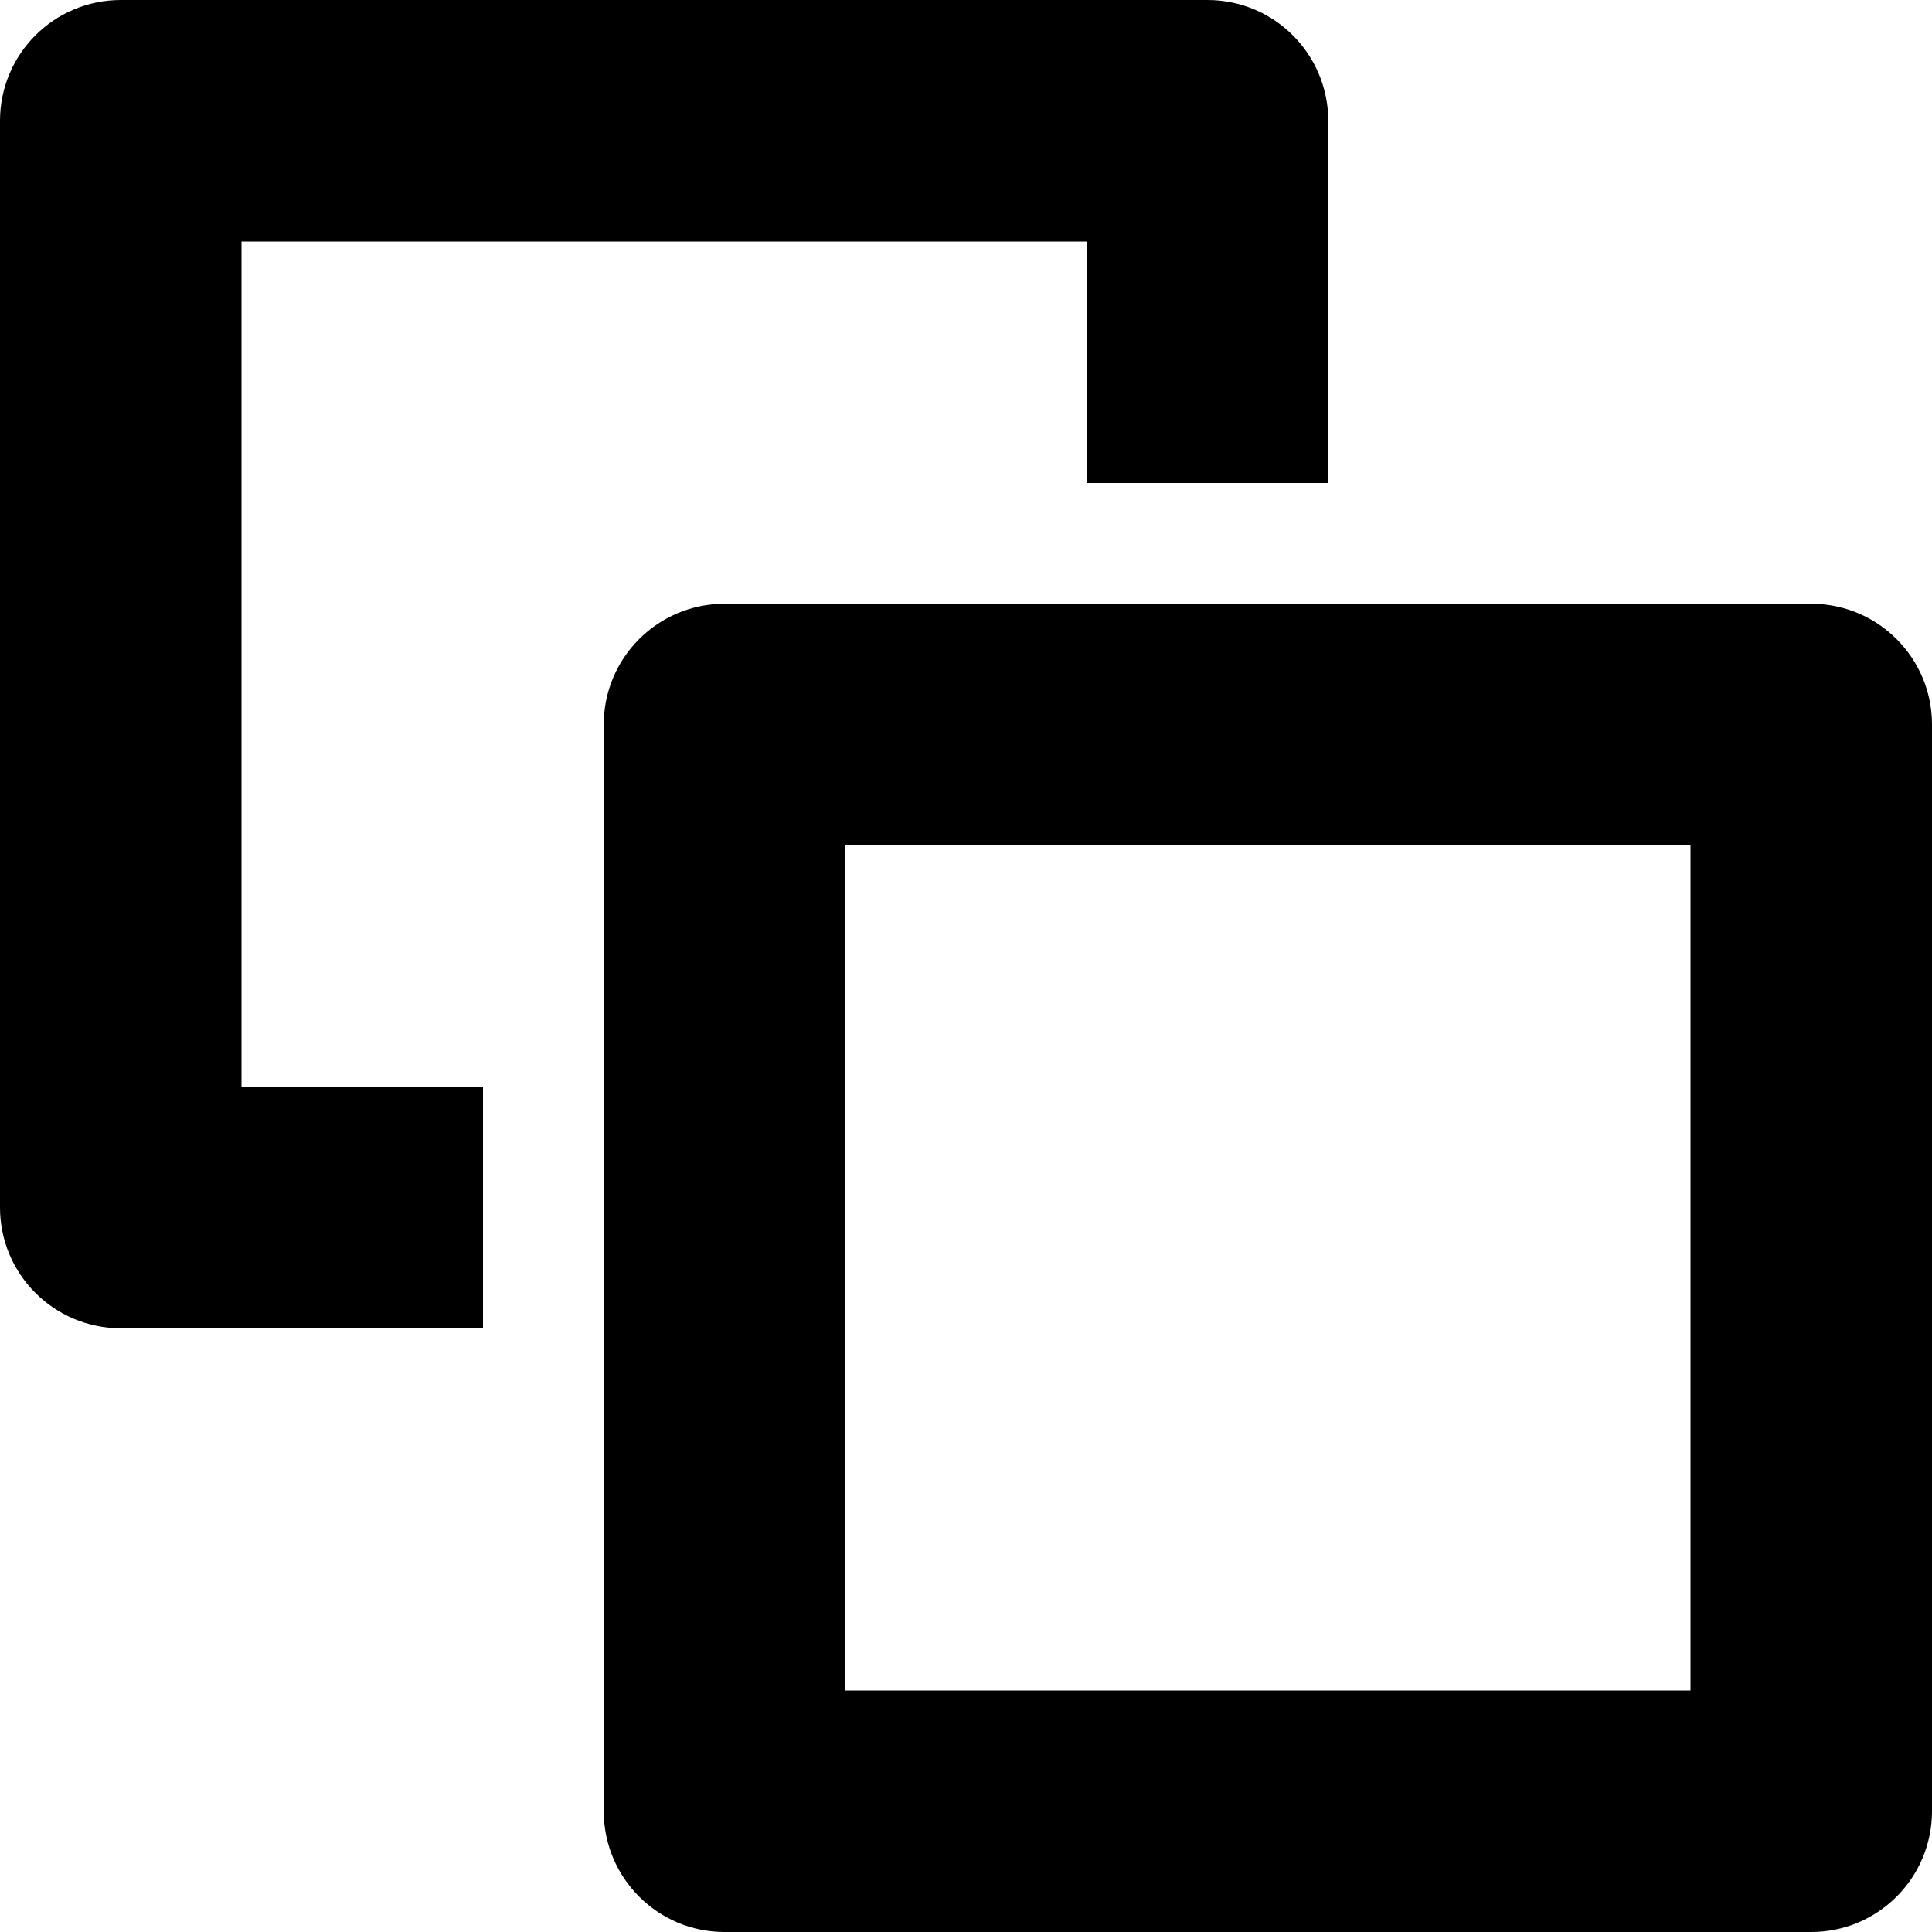
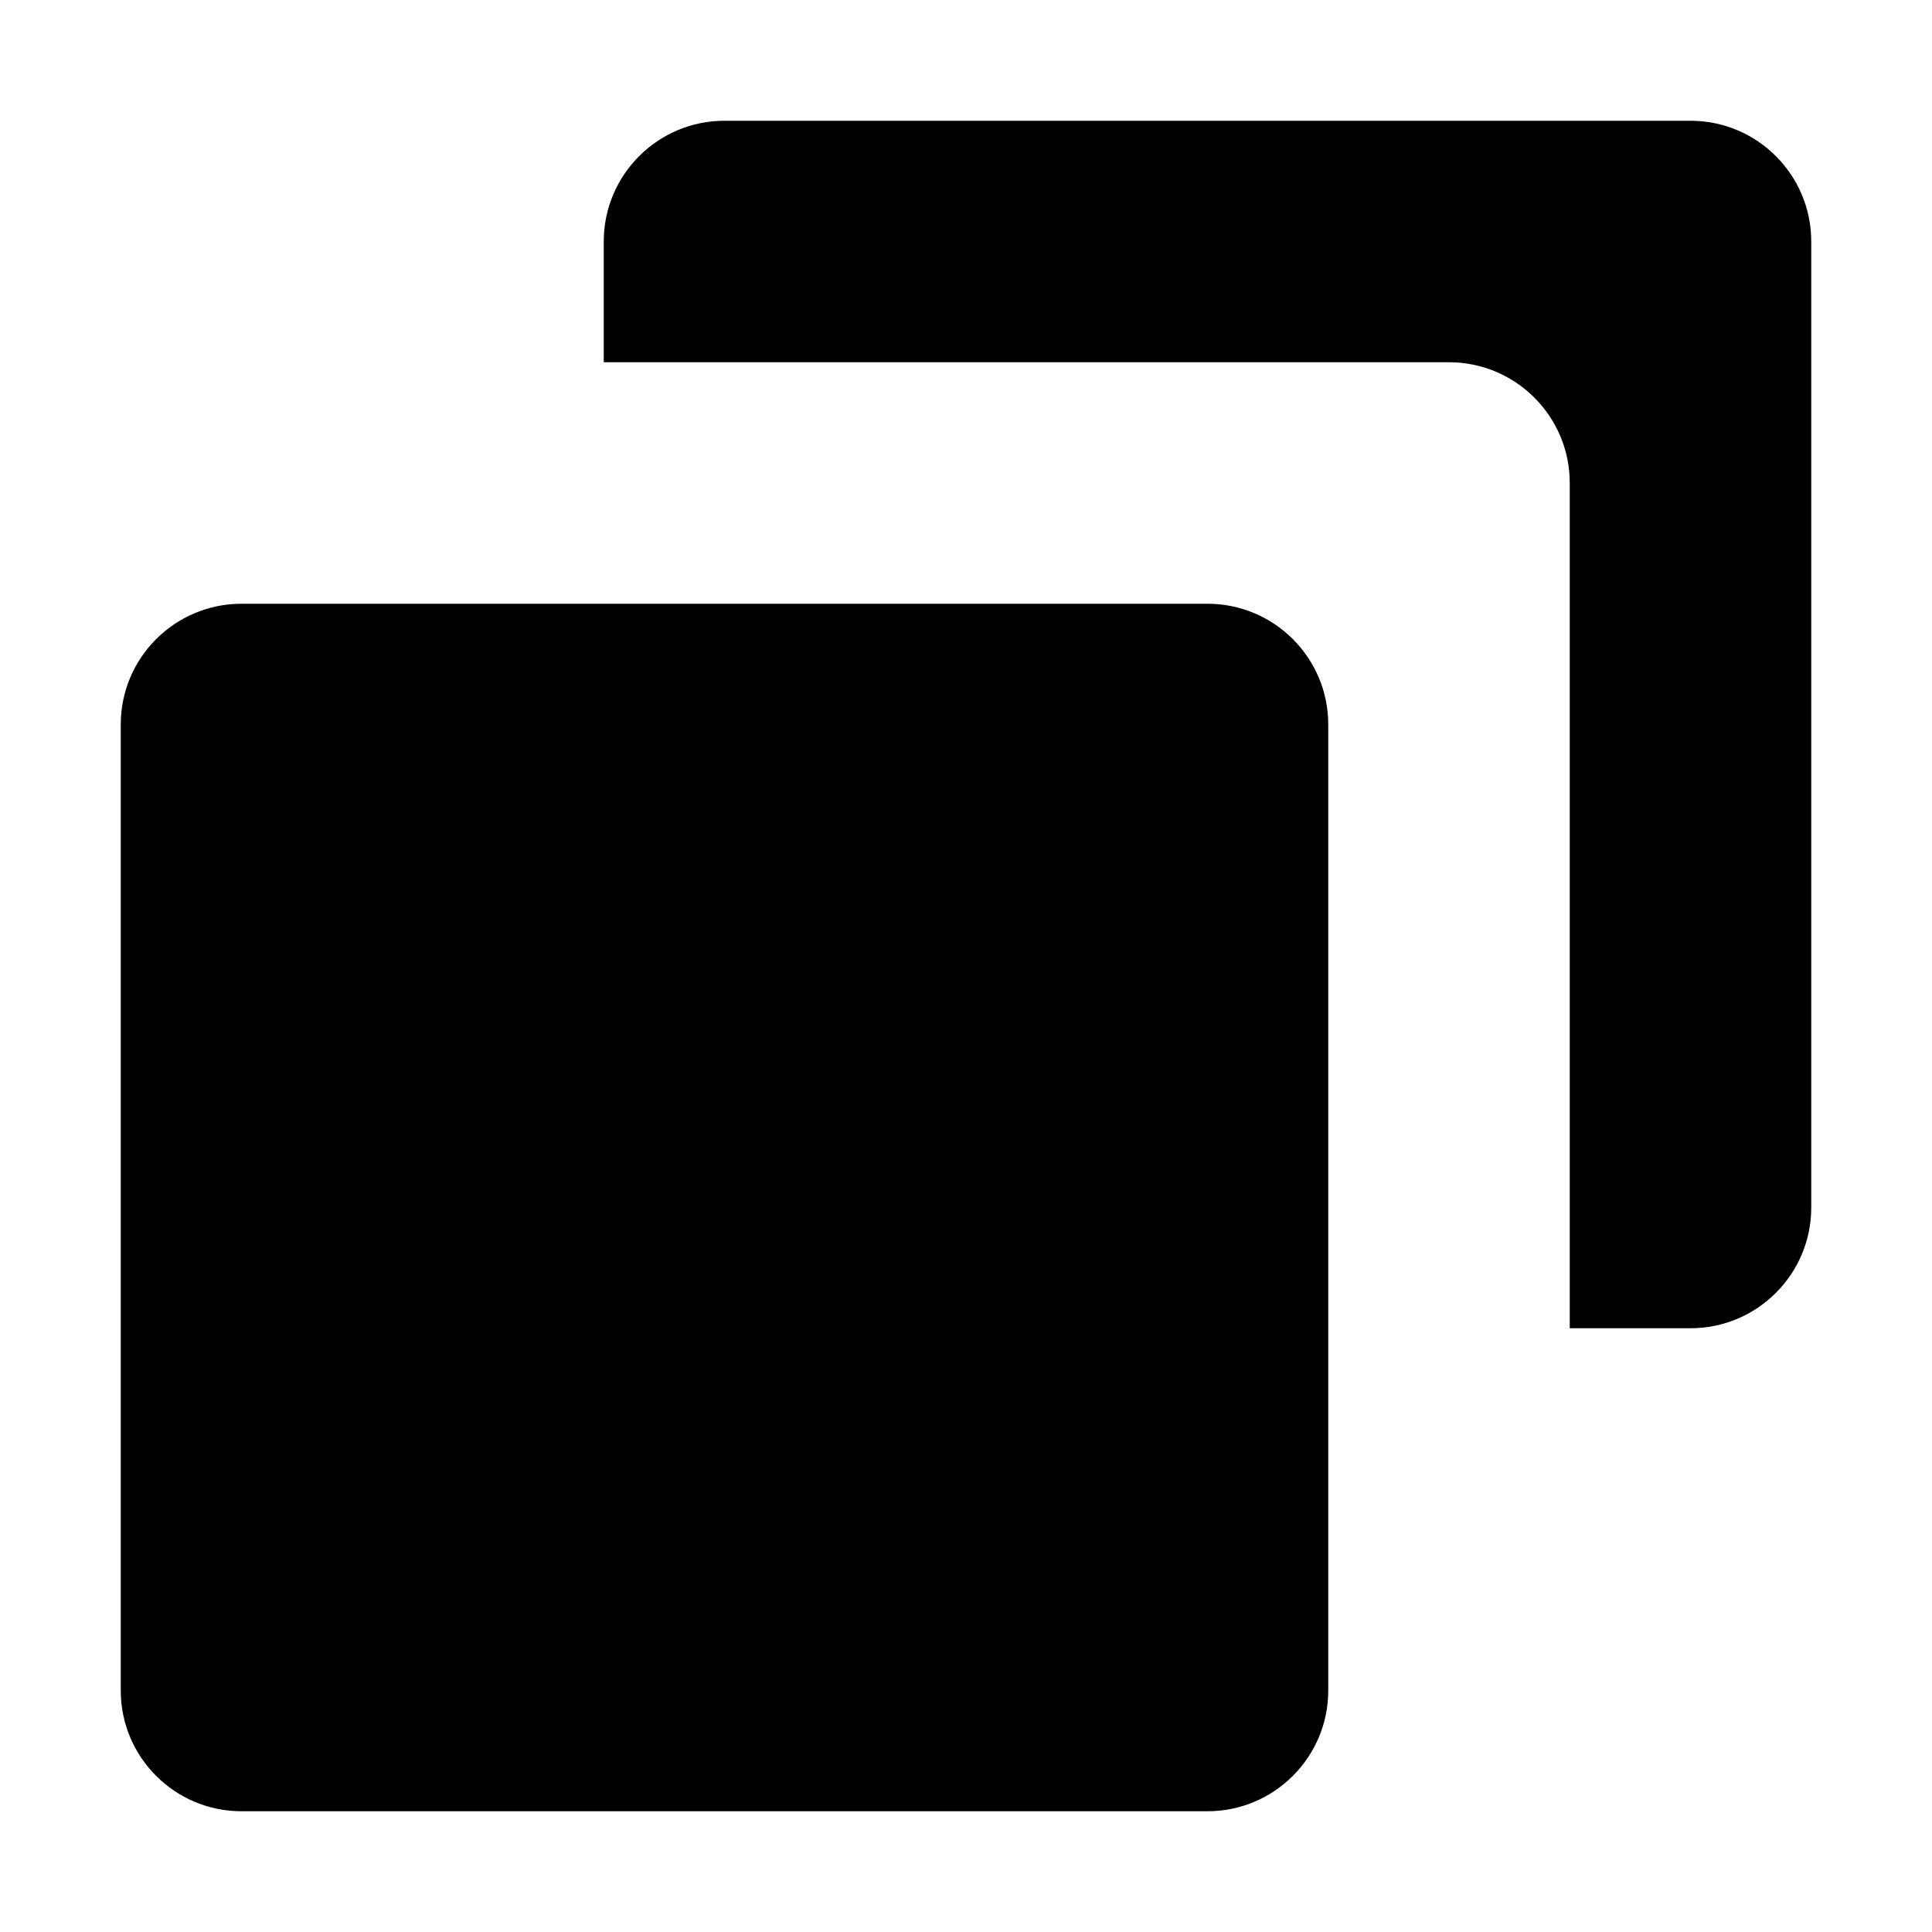
<svg xmlns="http://www.w3.org/2000/svg" viewBox="0 0 16 16">
-   <path d="M1 0a1 1 0 00-1 1v9a1 1 0 001 1h3V9H2V2h7v2h2V1a1 1 0 00-1-1H1z" />
-   <path fill-rule="evenodd" clip-rule="evenodd" d="M5 6a1 1 0 011-1h9a1 1 0 011 1v9a1 1 0 01-1 1H6a1 1 0 01-1-1V6zm2 1h7v7H7V7z" />
+   <path d="M1 6C1 5.448 1.448 5 2 5H10C10.552 5 11 5.448 11 6V14C11 14.552 10.552 15 10 15H2C1.448 15 1 14.552 1 14V6Z" />
+   <path d="M6 1C5.448 1 5 1.448 5 2V3H12C12.552 3 13 3.448 13 4V11H14C14.552 11 15 10.552 15 10V2C15 1.448 14.552 1 14 1H6Z" />
</svg>
